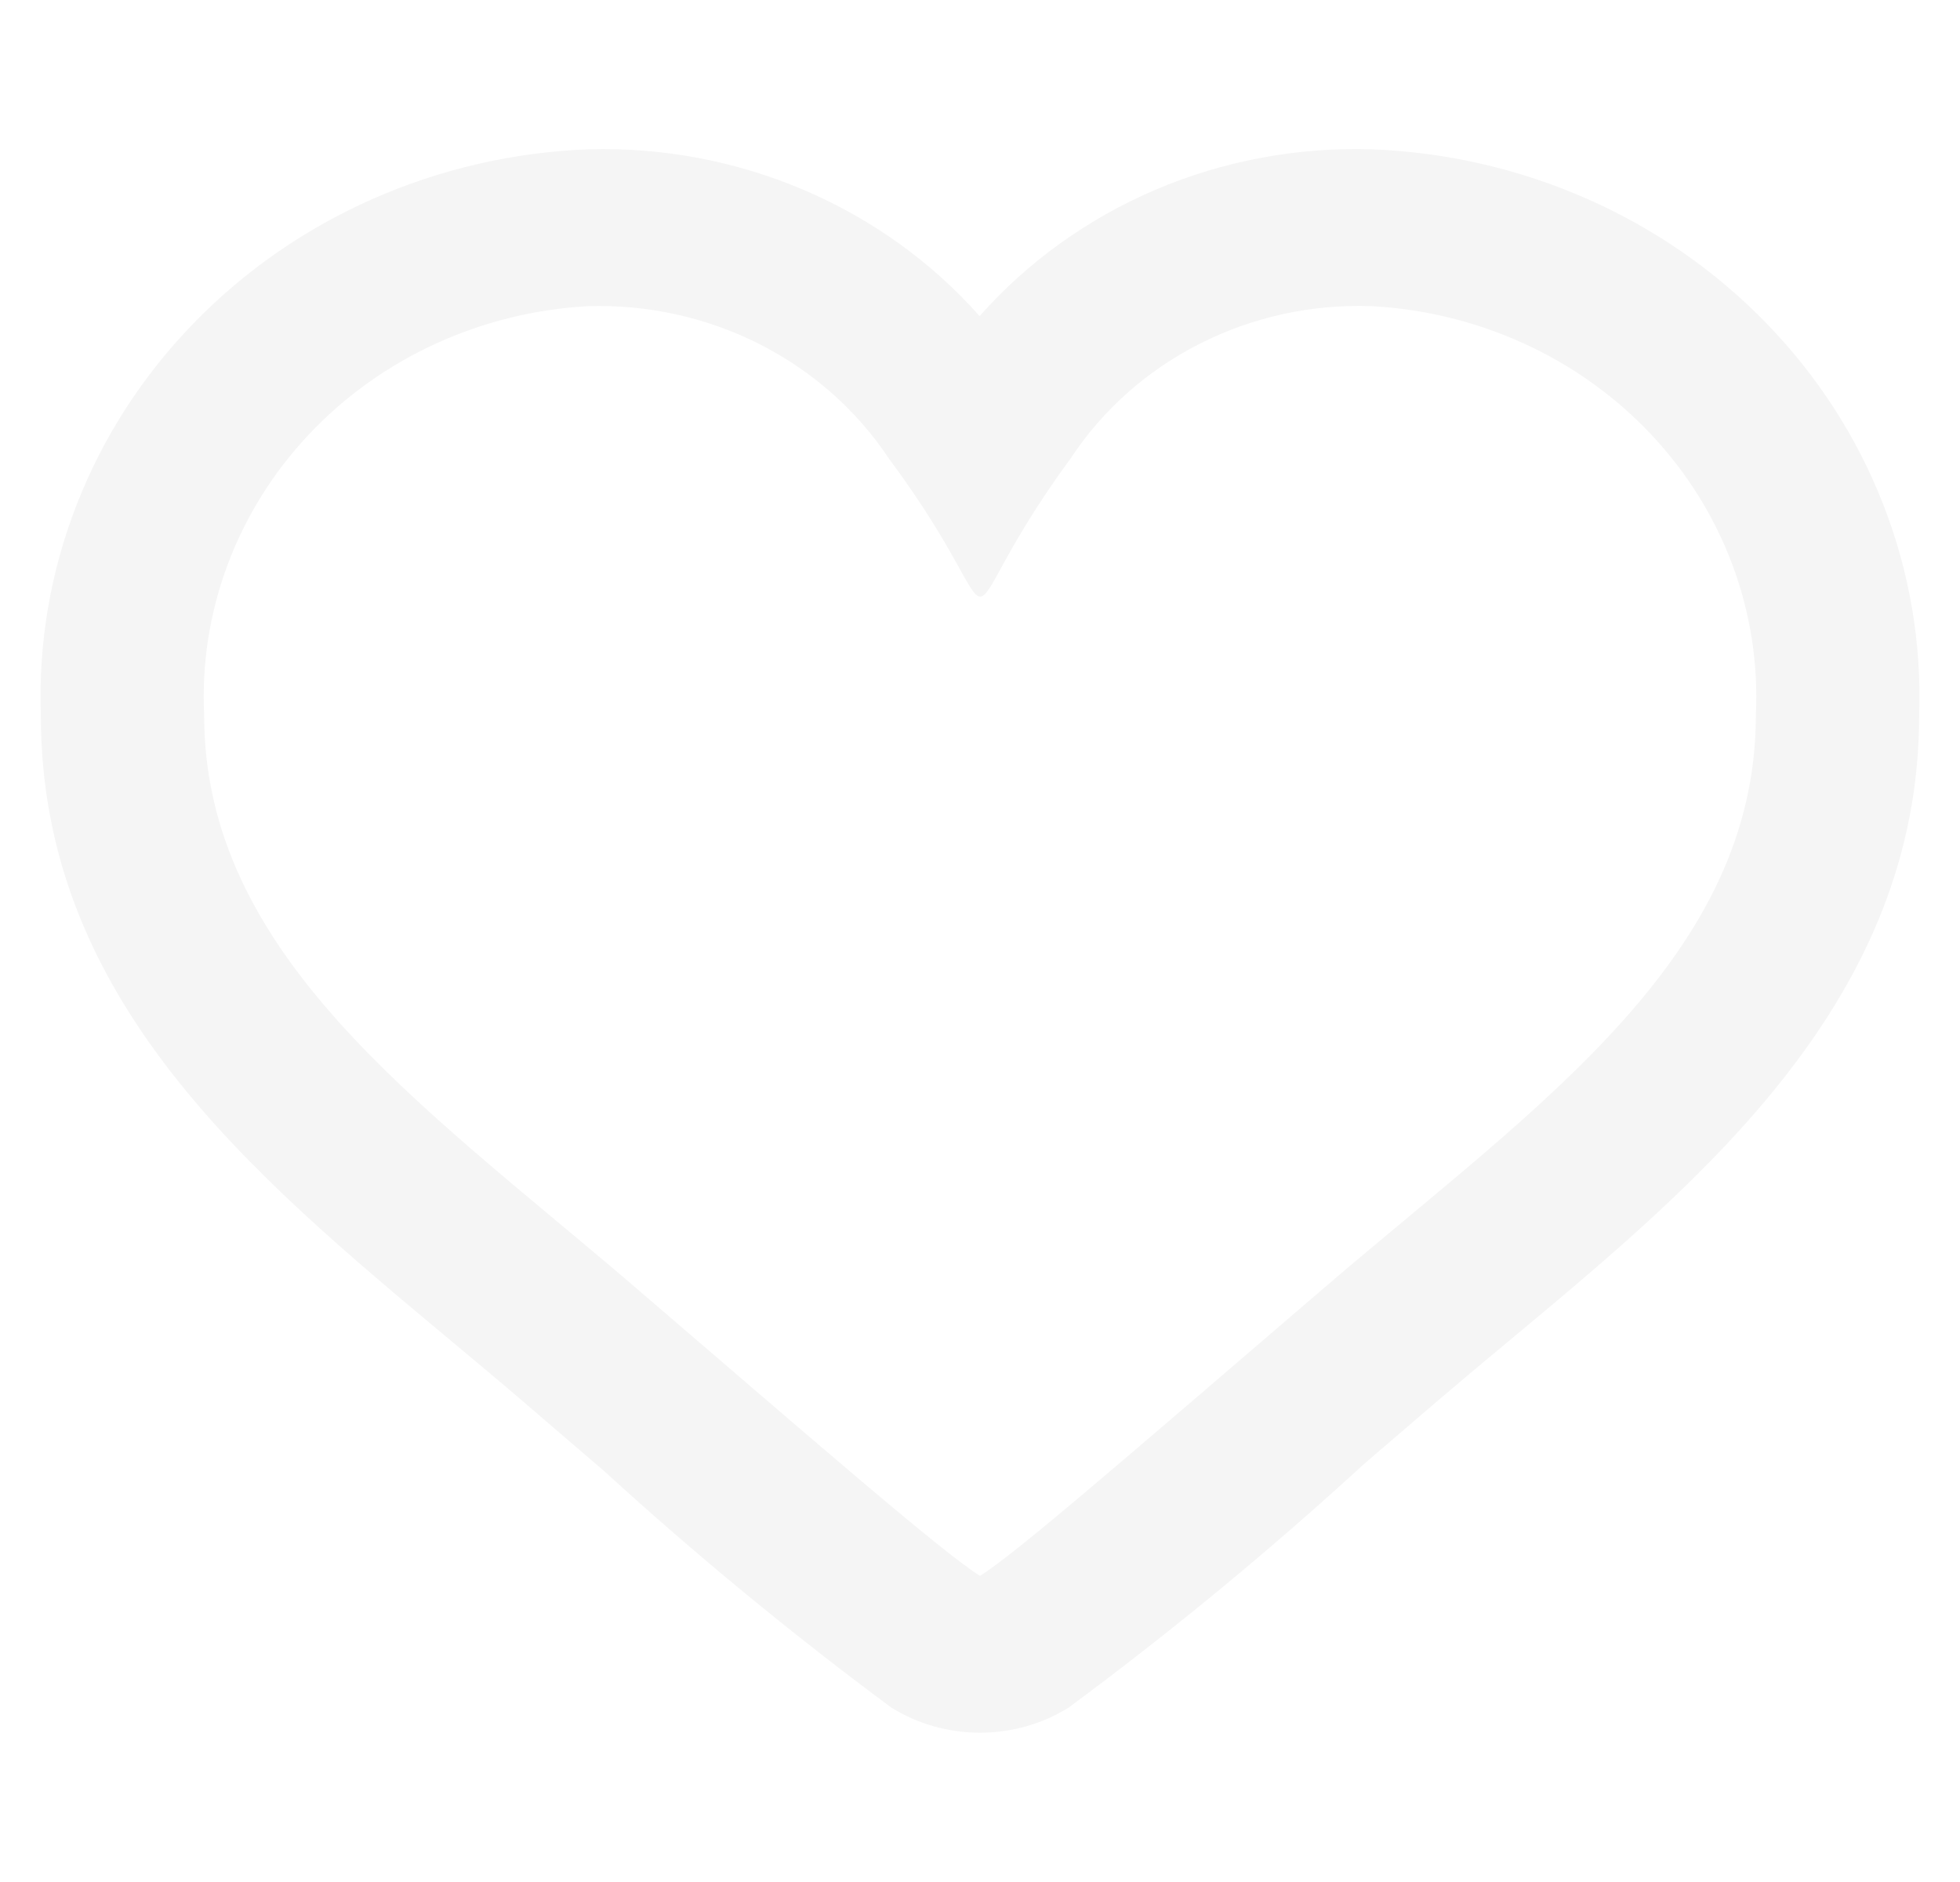
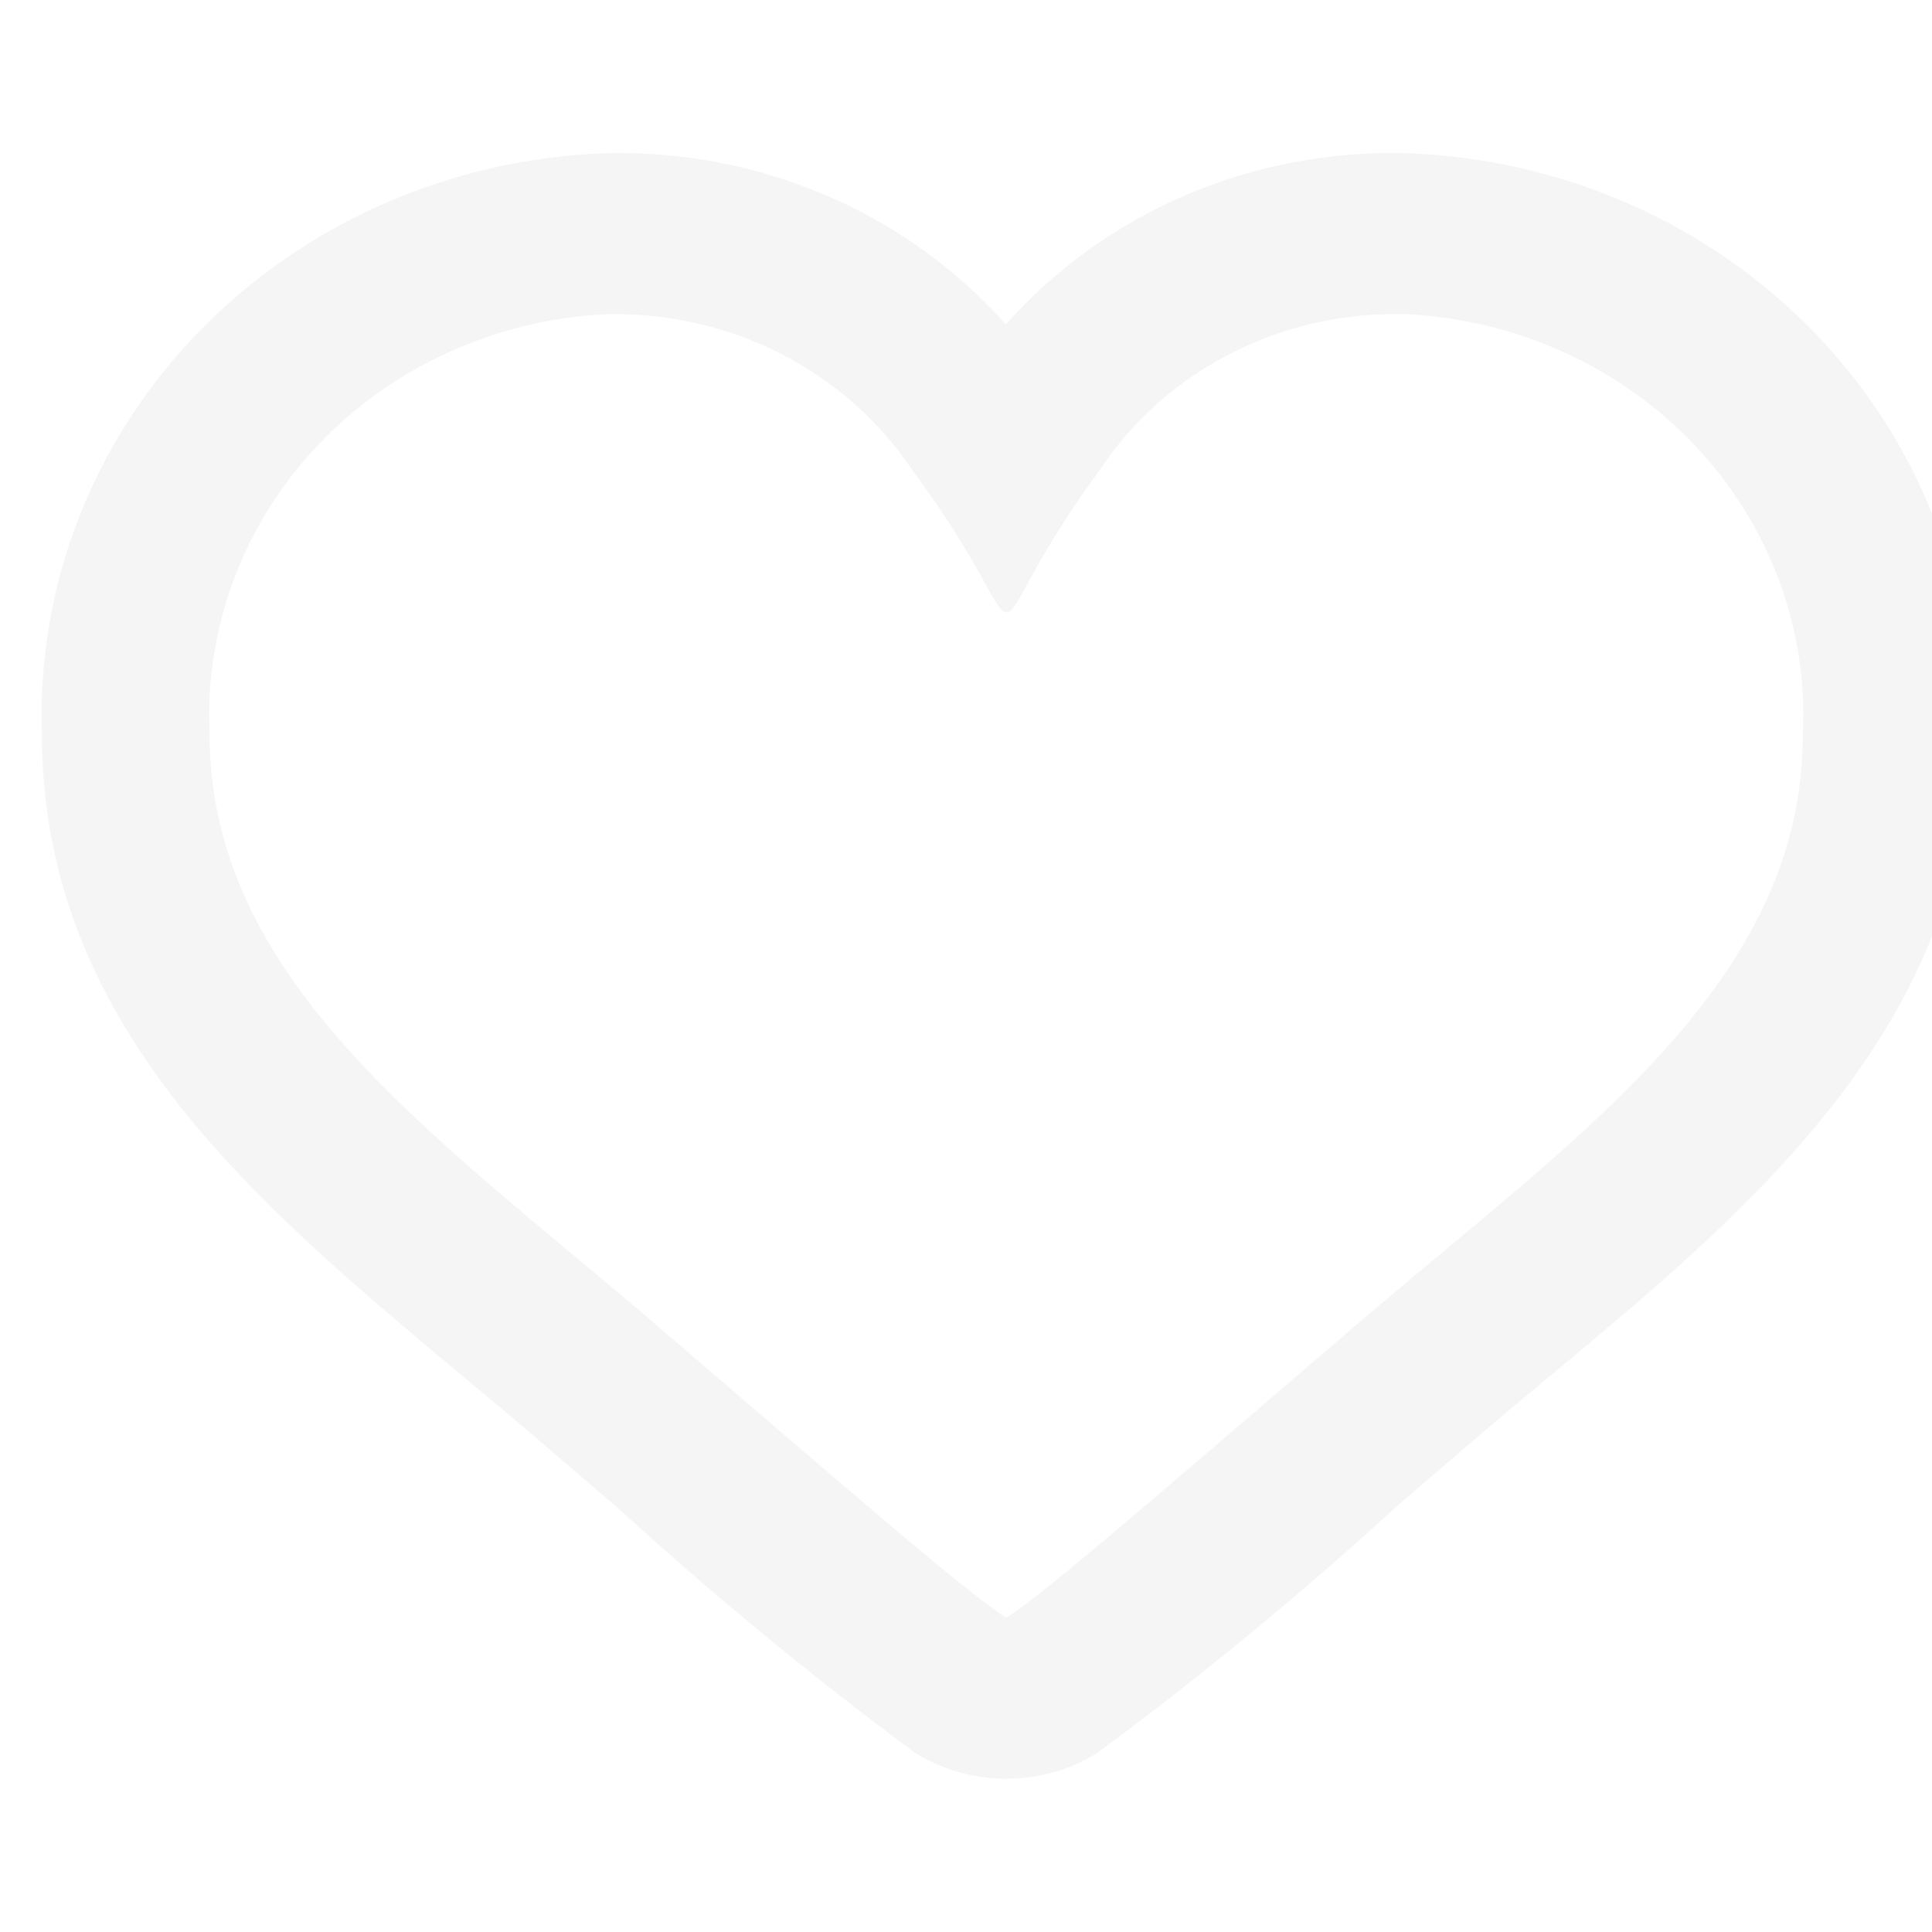
- <svg xmlns="http://www.w3.org/2000/svg" width="25" height="24" viewBox="0 0 25 24" fill="none">
+ <svg xmlns="http://www.w3.org/2000/svg" width="24" height="24" viewBox="0 0 24 24" fill="none">
  <path d="M17.492 3.904C18.861 3.977 20.145 4.566 21.063 5.543C21.982 6.521 22.461 7.807 22.396 9.122C22.396 12.194 19.633 14.081 16.982 16.344C14.366 18.587 12.956 19.813 12.5 20.096C12.003 19.787 10.268 18.273 8.018 16.344C5.355 14.072 2.604 12.167 2.604 9.122C2.539 7.807 3.018 6.521 3.937 5.543C4.855 4.566 6.139 3.977 7.508 3.904C8.267 3.882 9.018 4.049 9.689 4.389C10.36 4.73 10.928 5.231 11.336 5.845C12.211 7.02 12.357 7.608 12.503 7.608C12.649 7.608 12.793 7.02 13.659 5.842C14.066 5.225 14.633 4.722 15.306 4.382C15.978 4.042 16.732 3.877 17.492 3.904ZM17.492 1.904C16.546 1.875 15.605 2.051 14.74 2.419C13.875 2.788 13.107 3.339 12.495 4.031C11.883 3.341 11.117 2.791 10.254 2.423C9.391 2.055 8.452 1.877 7.508 1.904C5.586 1.976 3.772 2.776 2.463 4.129C1.153 5.481 0.455 7.277 0.521 9.122C0.521 12.732 3.177 14.949 5.745 17.092C6.04 17.338 6.338 17.586 6.633 17.839L7.703 18.757C8.87 19.823 10.093 20.83 11.368 21.775C11.705 21.985 12.098 22.096 12.5 22.096C12.902 22.096 13.295 21.985 13.632 21.775C14.948 20.801 16.208 19.762 17.409 18.66L18.37 17.836C18.675 17.576 18.984 17.317 19.292 17.062C21.723 15.037 24.479 12.742 24.479 9.122C24.545 7.277 23.847 5.481 22.537 4.129C21.228 2.776 19.414 1.976 17.492 1.904Z" fill="#F5F5F5" />
</svg>
